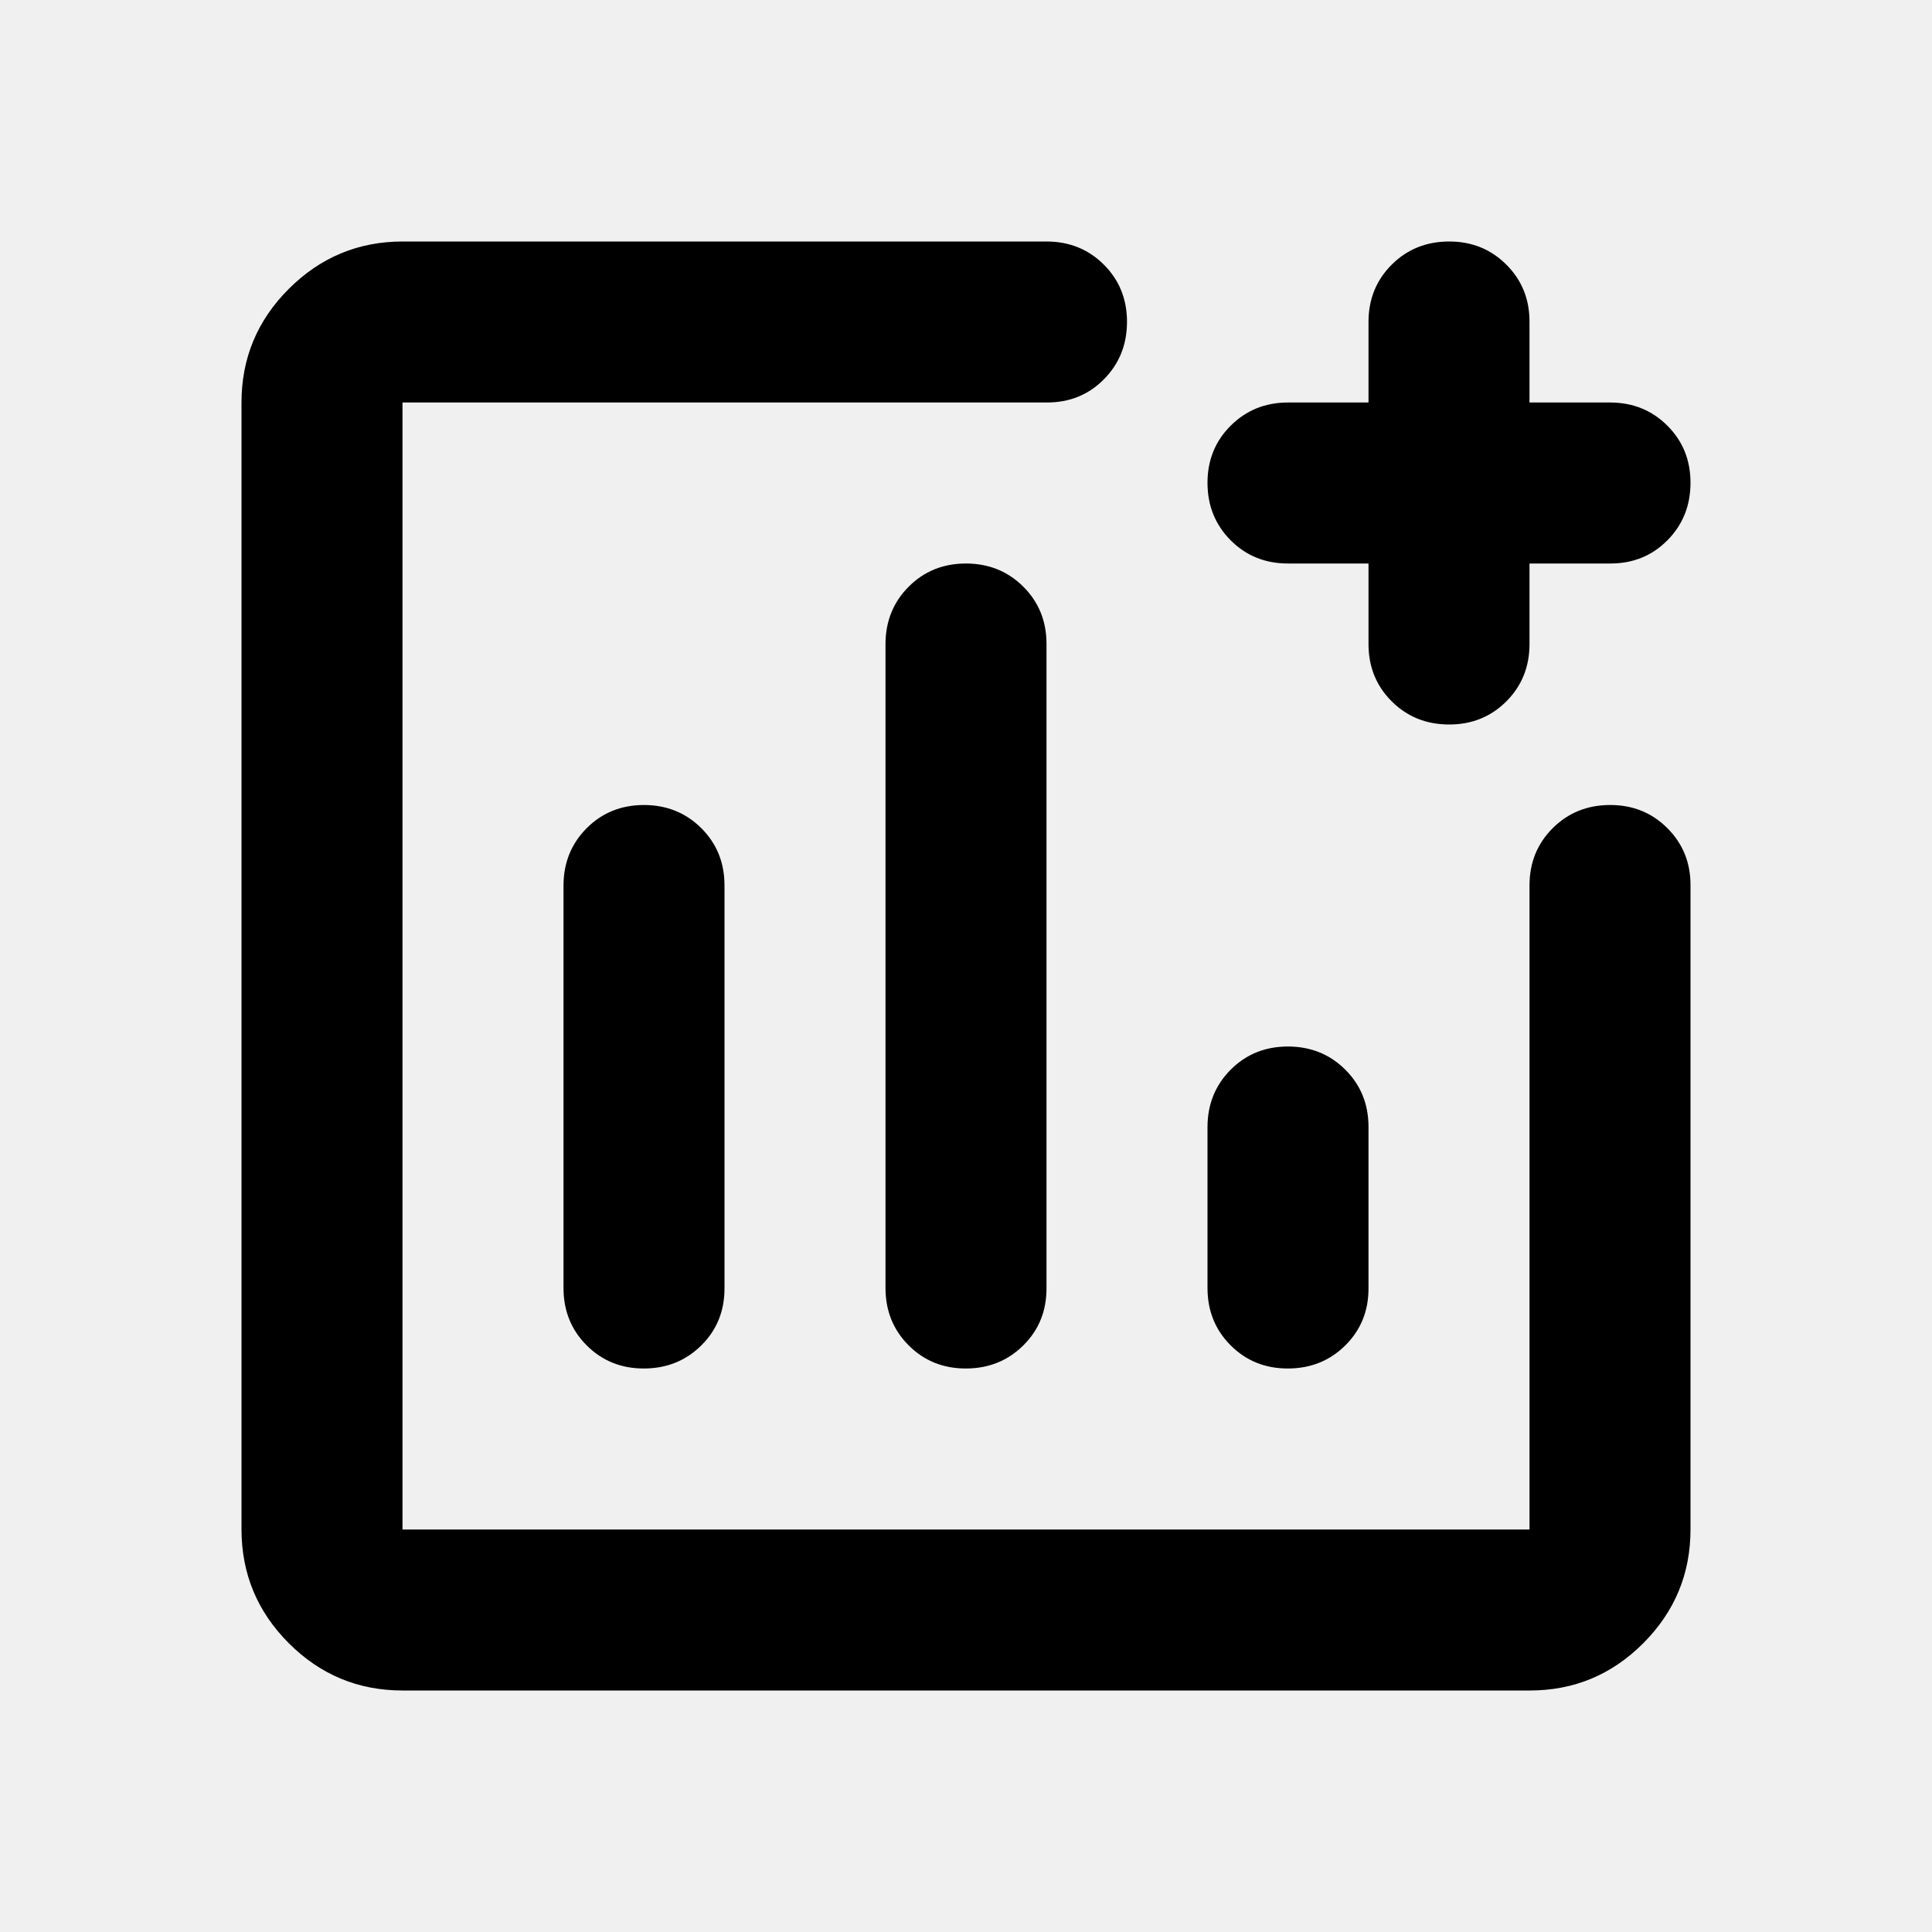
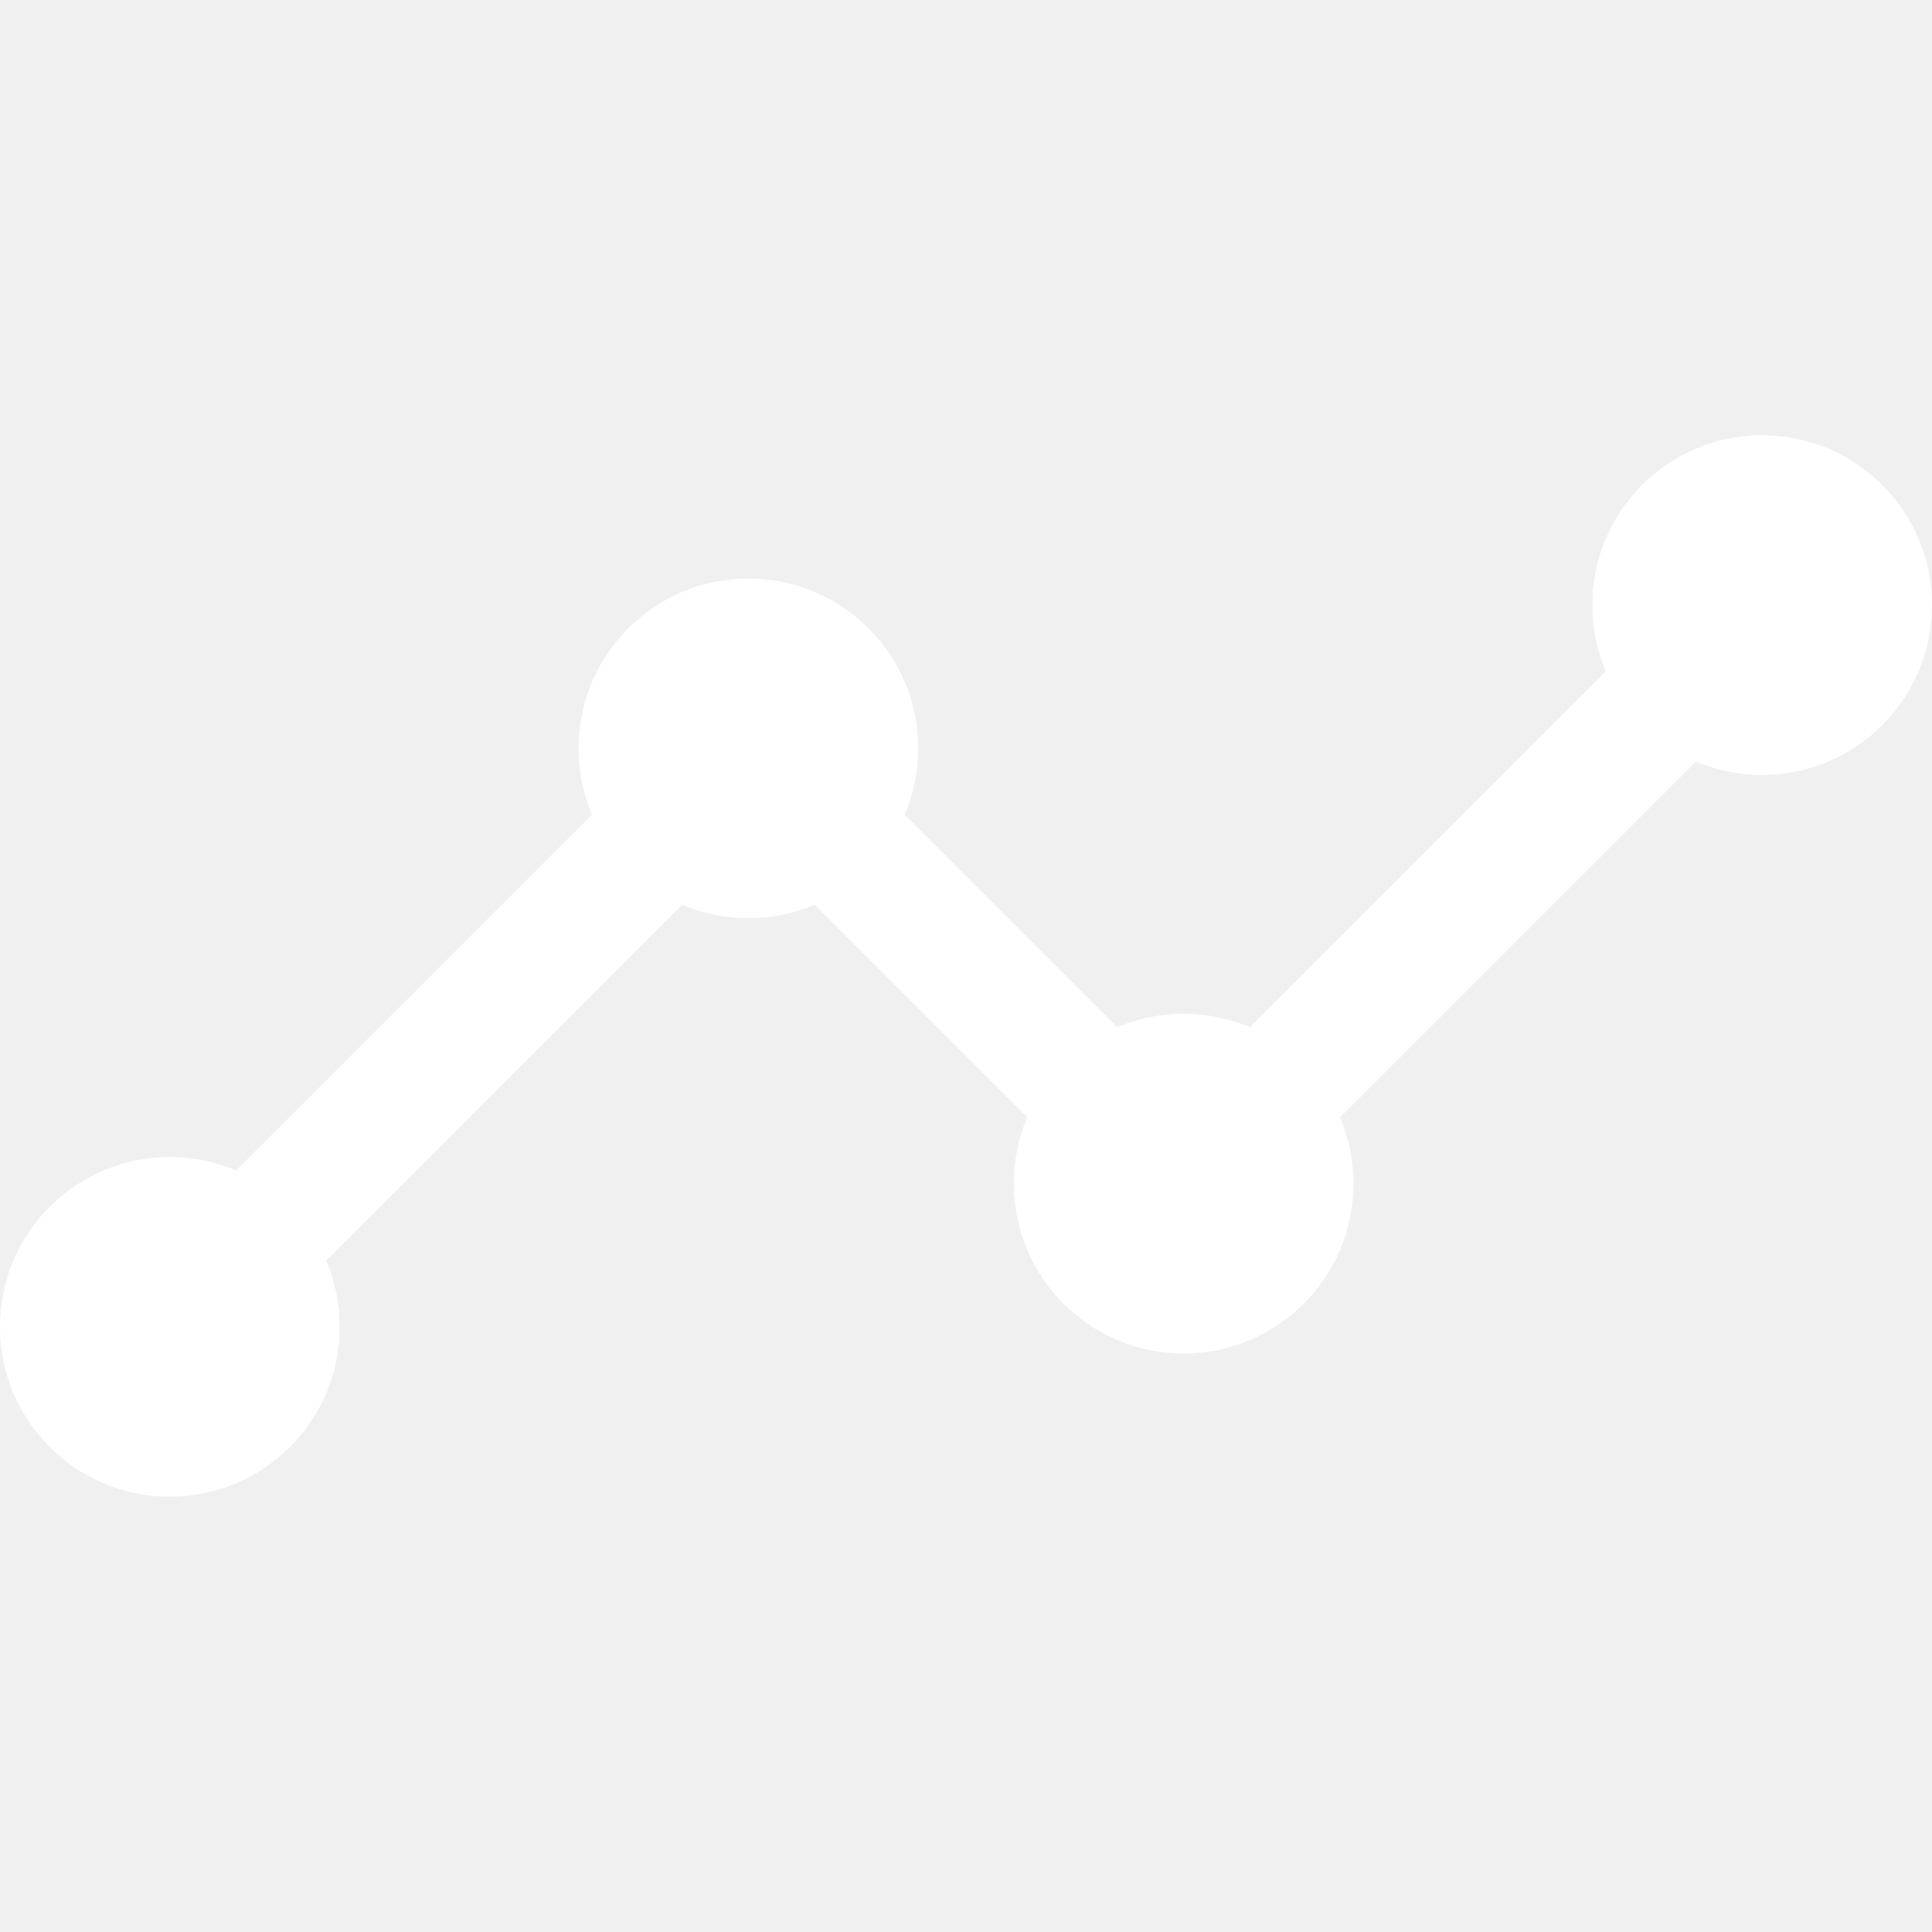
- <svg xmlns="http://www.w3.org/2000/svg" viewBox="0 0 24 24">
-   <path fill="currentColor" d="M5 21q-.825 0-1.412-.587T3 19V5q0-.825.588-1.412T5 3h8q.425 0 .713.288T14 4t-.288.713T13 5H5v14h14v-8q0-.425.288-.712T20 10t.713.288T21 11v8q0 .825-.587 1.413T19 21zm3-11q-.425 0-.712.288T7 11v5q0 .425.288.713T8 17t.713-.288T9 16v-5q0-.425-.288-.712T8 10m4-3q-.425 0-.712.288T11 8v8q0 .425.288.713T12 17t.713-.288T13 16V8q0-.425-.288-.712T12 7m4 6q-.425 0-.712.288T15 14v2q0 .425.288.713T16 17t.713-.288T17 16v-2q0-.425-.288-.712T16 13m1-6h-1q-.425 0-.712-.288T15 6t.288-.712T16 5h1V4q0-.425.288-.712T18 3t.713.288T19 4v1h1q.425 0 .713.288T21 6t-.288.713T20 7h-1v1q0 .425-.288.713T18 9t-.712-.288T17 8zm-5 5" />
+ <svg xmlns="http://www.w3.org/2000/svg" height="800" width="800" viewBox="0 0 455 455" xml:space="preserve" fill="white">
+   <path d="M415 102.509c-22.091 0-40 17.909-40 40a39.9 39.9 0 0 0 3.166 15.62l-83.791 83.792c-4.799-2.038-10.078-3.167-15.621-3.167s-10.822 1.129-15.621 3.167l-50.053-50.053a39.9 39.9 0 0 0 3.166-15.621c0-22.091-17.909-40-40-40s-40 17.909-40 40a39.9 39.9 0 0 0 3.166 15.62L55.62 275.658a39.9 39.9 0 0 0-15.621-3.167c-22.091 0-40 17.909-40 40s17.909 40 40 40 40-17.909 40-40a39.9 39.9 0 0 0-3.166-15.62l83.792-83.791a39.9 39.9 0 0 0 15.621 3.166 39.9 39.9 0 0 0 15.62-3.166l50.054 50.054a39.9 39.9 0 0 0-3.166 15.62c0 22.091 17.909 40 40 40s40-17.909 40-40a39.9 39.9 0 0 0-3.166-15.62l83.791-83.792A39.9 39.9 0 0 0 415 182.508c22.091 0 40-17.909 40-40s-17.909-39.999-40-39.999" />
</svg>
